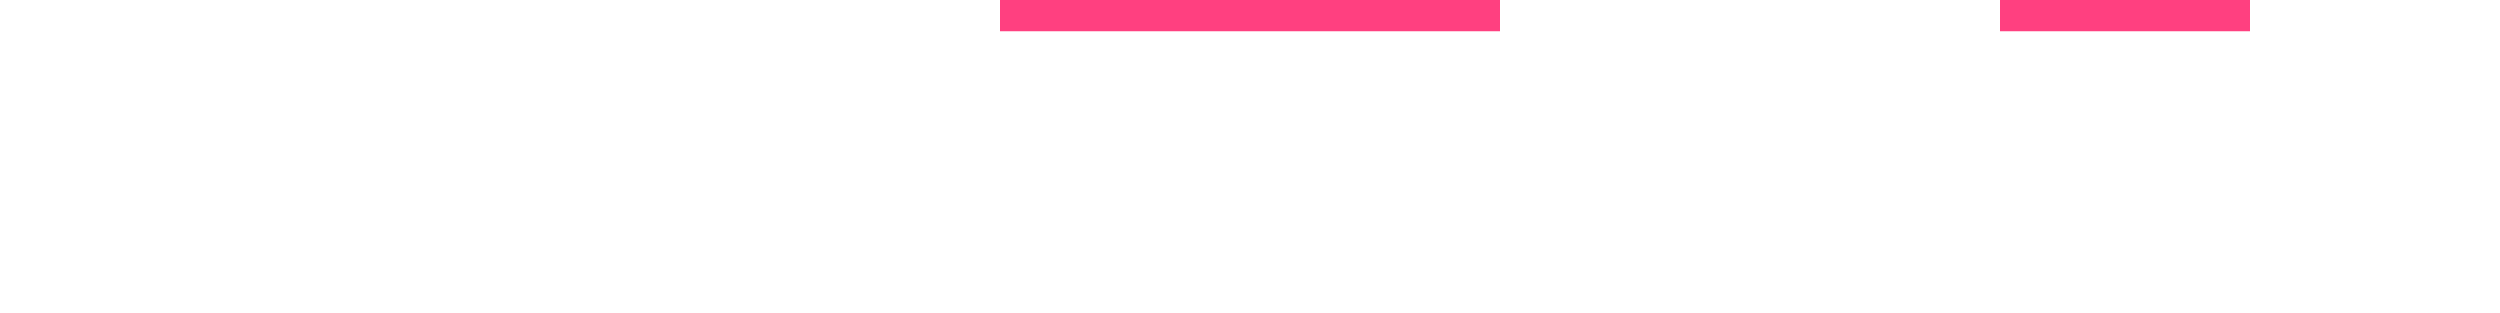
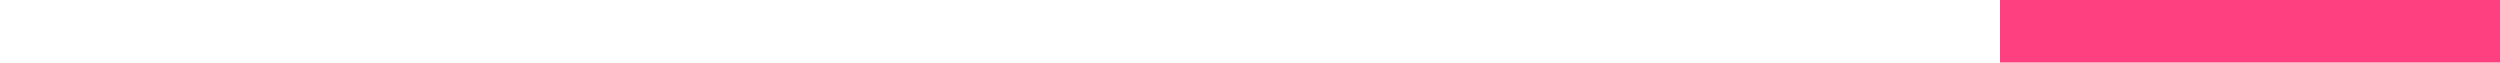
- <svg xmlns="http://www.w3.org/2000/svg" width="800" height="100">
+ <svg>
  <defs>
    <clipPath id="canvas-features-clip-test">
      <rect x="0" y="0" width="800" height="100" />
    </clipPath>
  </defs>
  <g clip-path="url(#canvas-features-clip-test)">
    <g>
      <clipPath id="svgcanvas-clip-0">
        <path d="M0,0h800v100h-800Z" />
      </clipPath>
      <g clip-path="url(#svgcanvas-clip-0)">
        <rect x="640" y="0" width="80" height="10" fill="rgba(255,64,128,1)" />
        <rect x="320" y="0" width="160" height="10" fill="rgba(255,64,128,1)" />
      </g>
    </g>
    <g />
  </g>
</svg>
